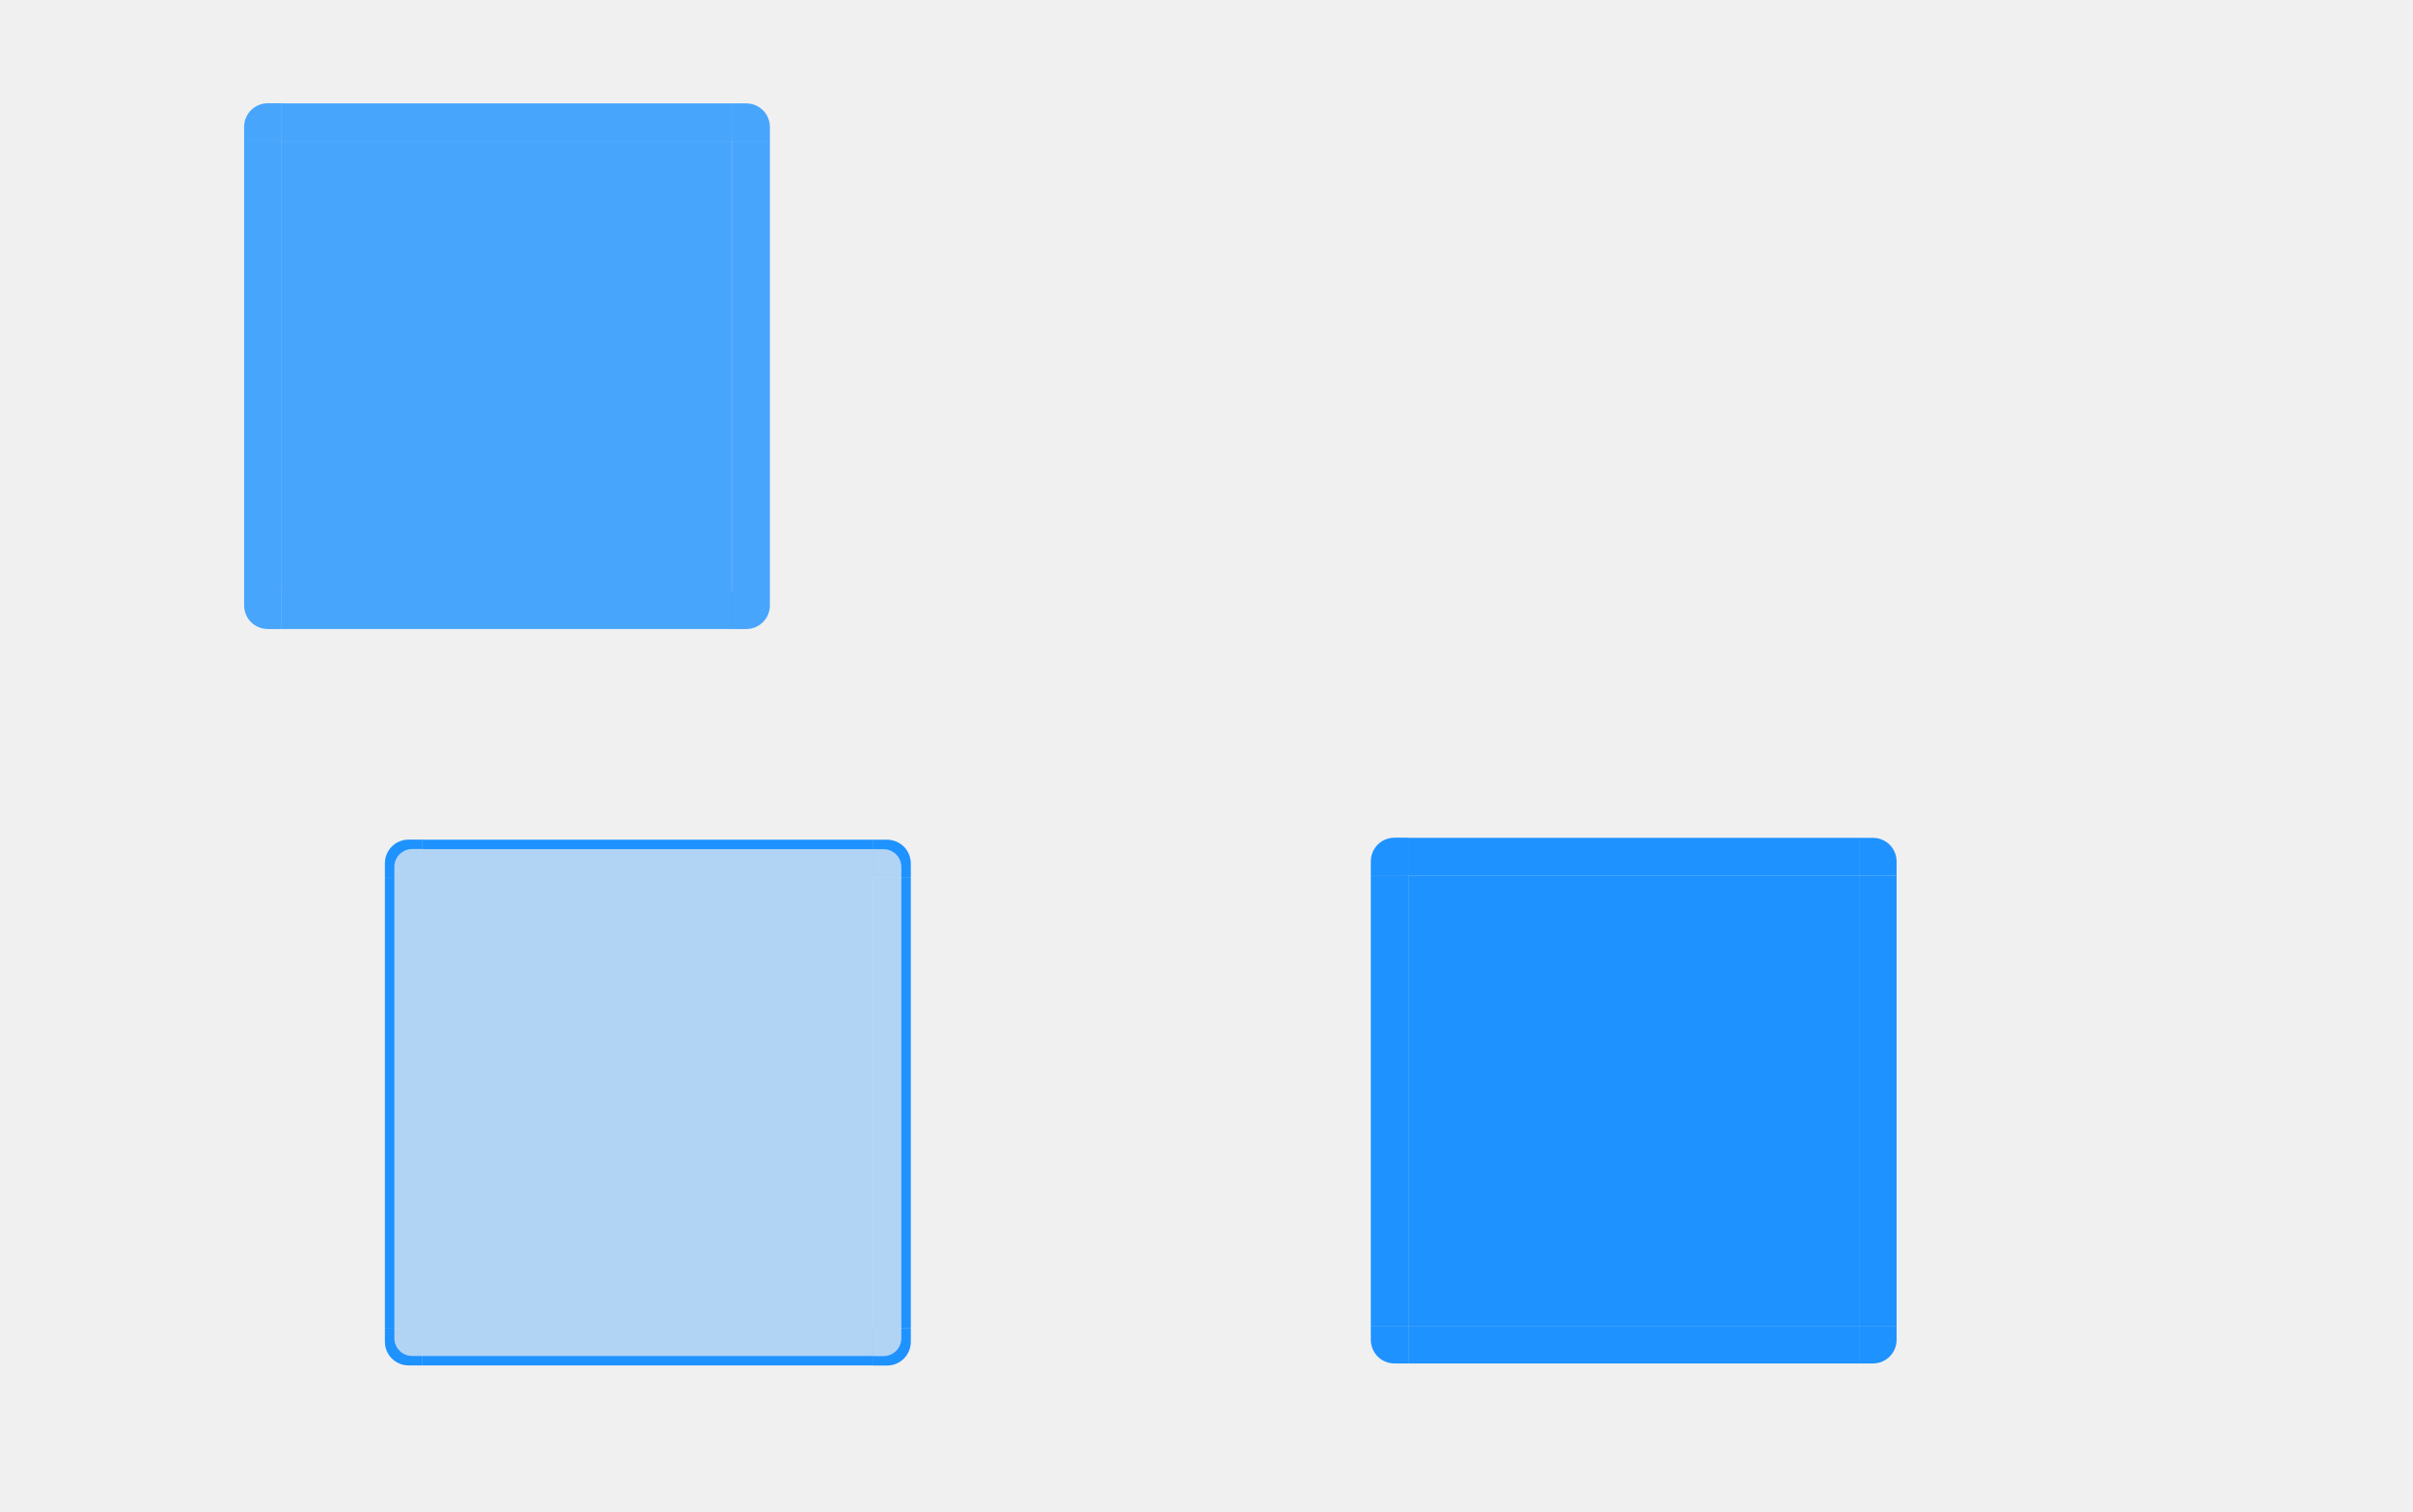
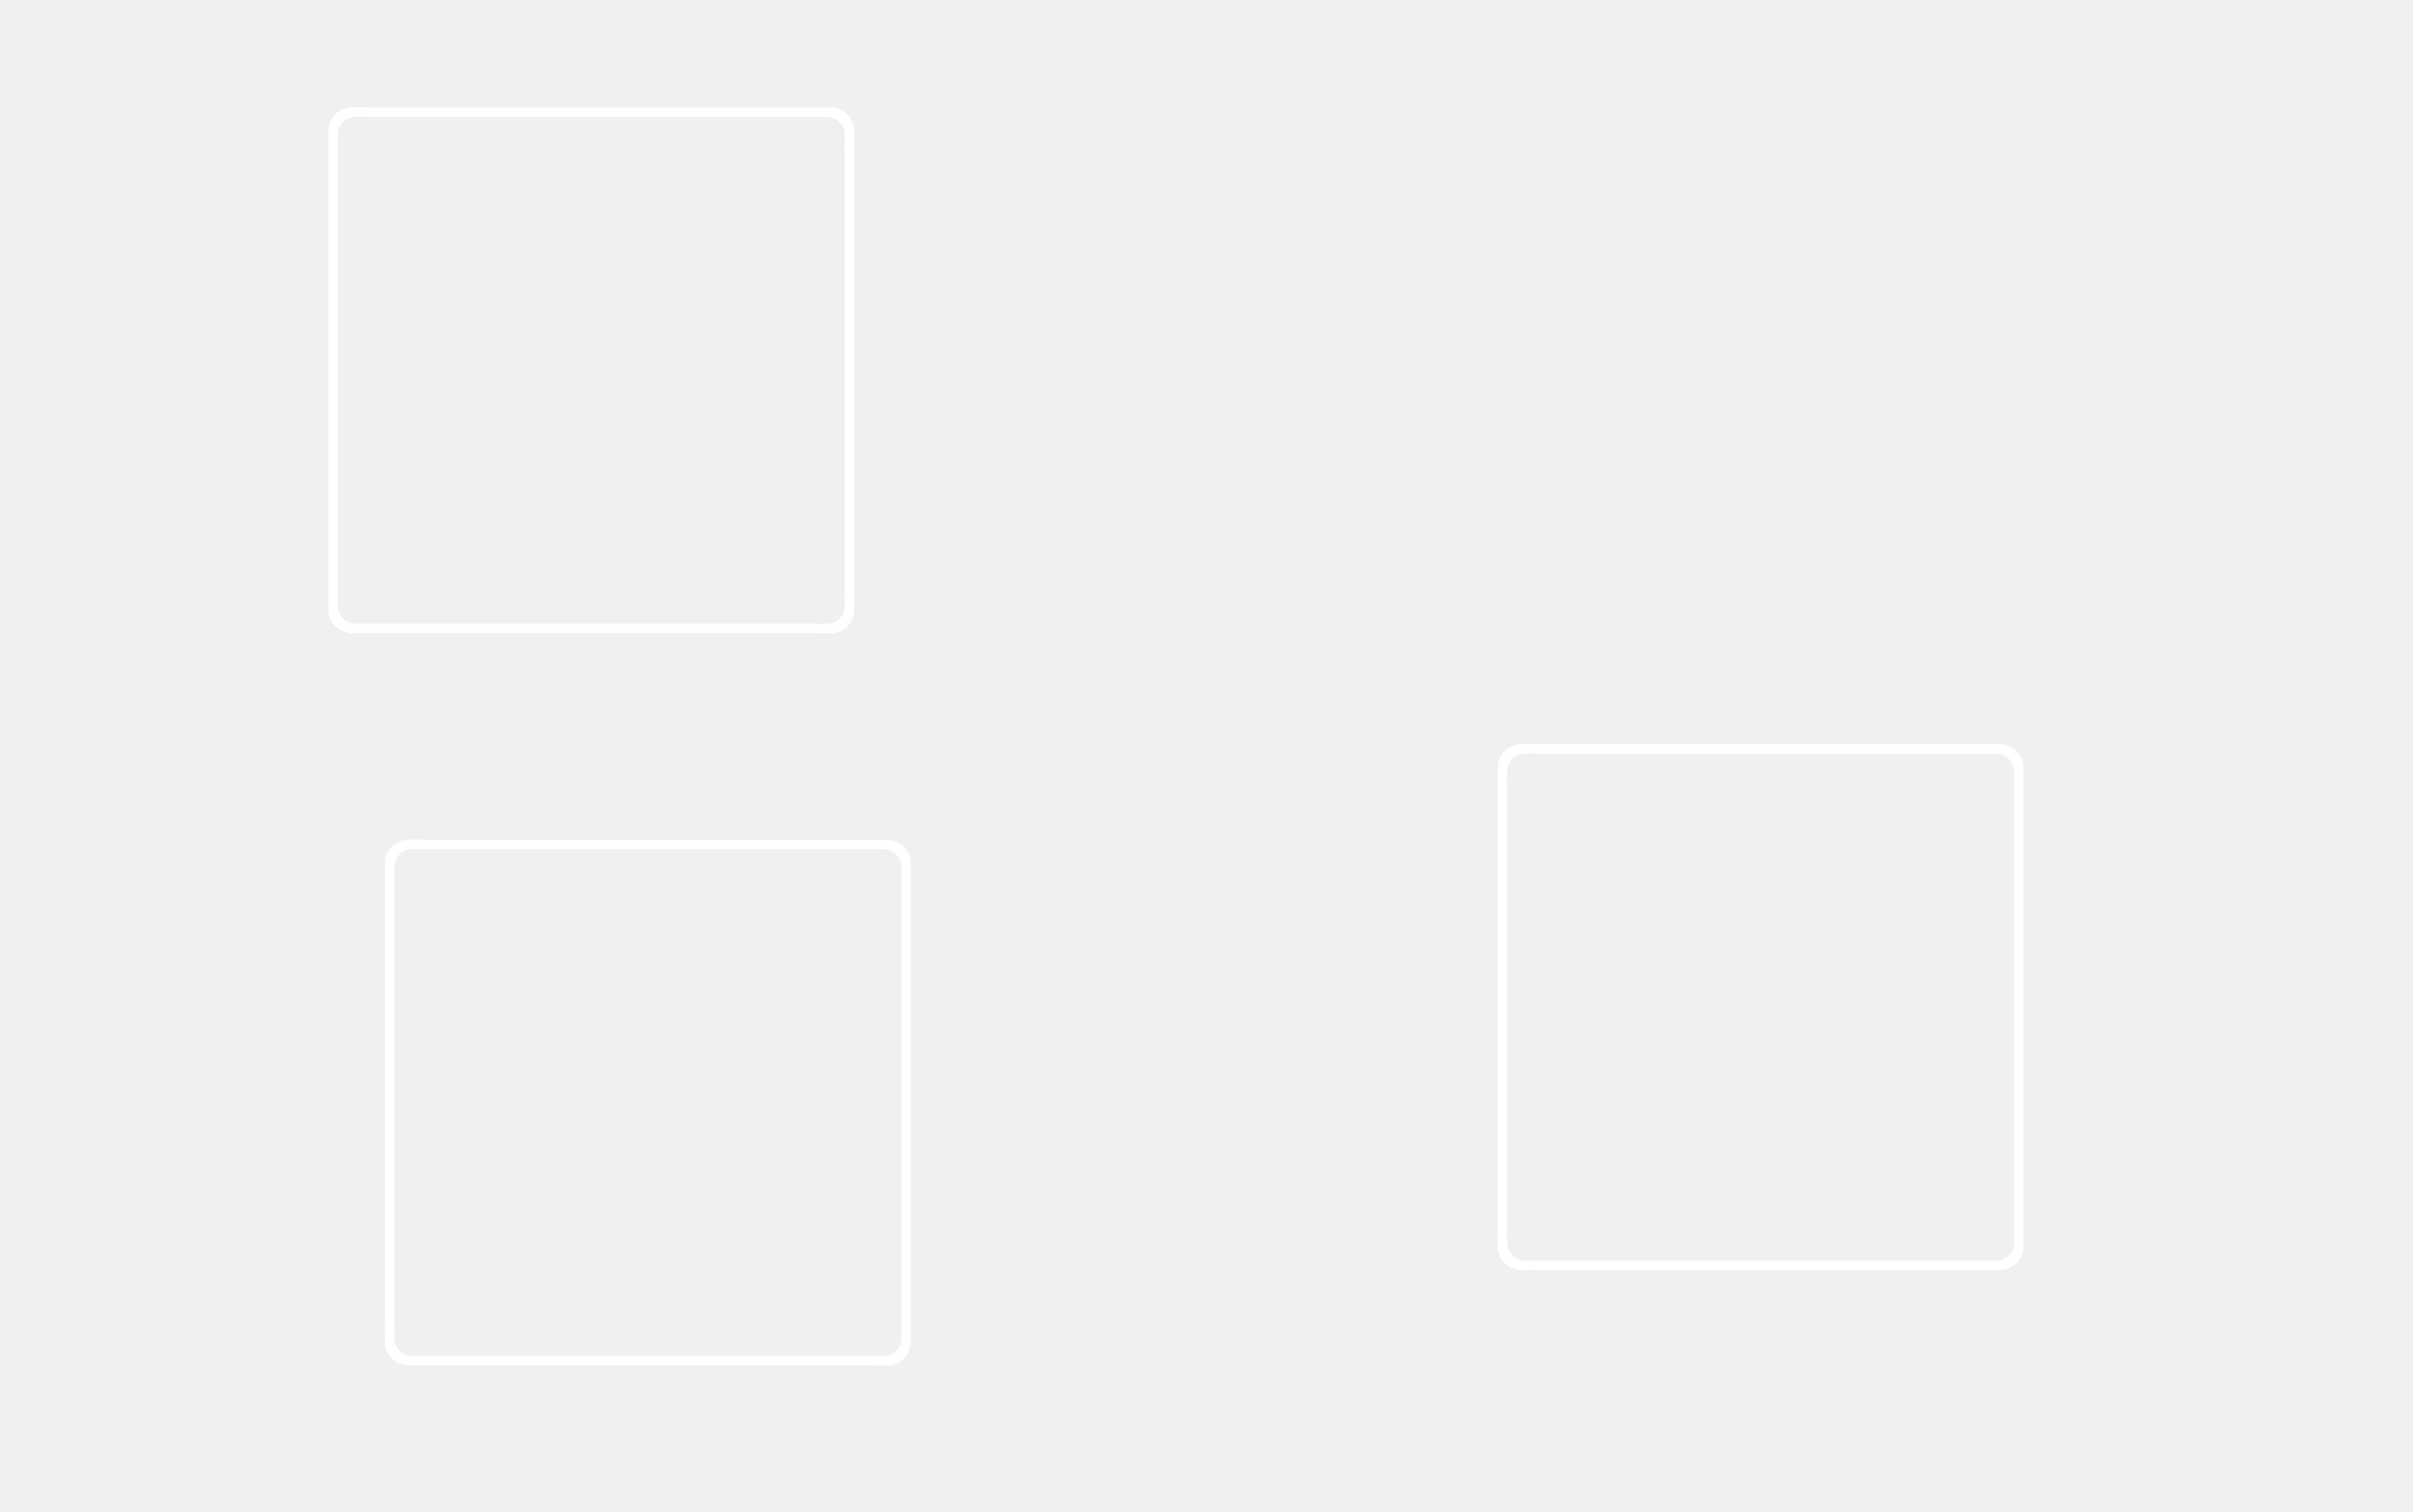
<svg xmlns="http://www.w3.org/2000/svg" xmlns:xlink="http://www.w3.org/1999/xlink" width="257" height="161" id="svg7080" version="1.0">
  <defs id="defs7082">
    <linearGradient id="linearGradient8746">
      <stop id="stop8748" offset="0" style="stop-color:#ffffff;stop-opacity:1;" />
      <stop id="stop8750" offset="1" style="stop-color:#ffffff;stop-opacity:0;" />
    </linearGradient>
    <linearGradient id="linearGradient8734">
      <stop id="stop8736" offset="0" style="stop-color:#ffffff;stop-opacity:1;" />
      <stop id="stop8738" offset="1" style="stop-color:#ffffff;stop-opacity:0;" />
    </linearGradient>
    <radialGradient r="70" fy="229.368" fx="355.285" cy="229.368" cx="355.285" gradientTransform="matrix(1.774717,0,0,1.156665,-709.5758,314.7636)" gradientUnits="userSpaceOnUse" id="radialGradient12915" xlink:href="#linearGradient8734" />
    <radialGradient r="70" fy="222.732" fx="355.059" cy="222.732" cx="355.059" gradientTransform="matrix(1.779609,-6.4399432e-7,0,3.482637,-711.1346,-185.5187)" gradientUnits="userSpaceOnUse" id="radialGradient12922" xlink:href="#linearGradient8734" />
    <radialGradient r="70" fy="236.553" fx="355.266" cy="236.553" cx="355.266" gradientTransform="matrix(1.779609,0,0,1.155838,-711.135,274.5854)" gradientUnits="userSpaceOnUse" id="radialGradient12928" xlink:href="#linearGradient8734" />
    <radialGradient r="70" fy="236.553" fx="355.266" cy="236.553" cx="355.266" gradientTransform="matrix(0.6520708,-6.4204842e-7,0,1.158429,-351.805,274.0136)" gradientUnits="userSpaceOnUse" id="radialGradient12935" xlink:href="#linearGradient8734" />
    <radialGradient r="70" fy="269.55" fx="353.747" cy="269.55" cx="353.747" gradientTransform="matrix(0.6498357,0,0,1.151387,-350.8407,269.1422)" gradientUnits="userSpaceOnUse" id="radialGradient12941" xlink:href="#linearGradient8746" />
    <radialGradient r="70" fy="229.368" fx="355.285" cy="229.368" cx="355.285" gradientTransform="matrix(-1.774717,0,0,1.15509,469.5892,315.1048)" gradientUnits="userSpaceOnUse" id="radialGradient12949" xlink:href="#linearGradient8734" />
    <radialGradient r="70" fy="222.732" fx="355.059" cy="222.732" cx="355.059" gradientTransform="matrix(-1.779609,-6.4399419e-7,0,3.482636,471.1346,-185.5186)" gradientUnits="userSpaceOnUse" id="radialGradient12955" xlink:href="#linearGradient8734" />
    <radialGradient r="70" fy="236.553" fx="355.266" cy="236.553" cx="355.266" gradientTransform="matrix(-1.779609,0,0,1.157687,471.1346,274.1894)" gradientUnits="userSpaceOnUse" id="radialGradient12962" xlink:href="#linearGradient8734" />
    <linearGradient xlink:href="#linearGradient4254-7" id="linearGradient4306" x1="317.917" y1="909.772" x2="317.917" y2="912.772" gradientUnits="userSpaceOnUse" />
    <linearGradient id="linearGradient4254-7">
      <stop style="stop-color:#888888;stop-opacity:1;" offset="0" id="stop4256" />
      <stop style="stop-color:#232323;stop-opacity:1;" offset="1" id="stop4258" />
    </linearGradient>
    <linearGradient id="linearGradient5705">
      <stop style="stop-color:#efefef;stop-opacity:0.936;" offset="0" id="stop5707" />
      <stop style="stop-color:#ededed;stop-opacity:0;" offset="1" id="stop5709" />
    </linearGradient>
    <style id="current-color-scheme" type="text/css">
      .ColorScheme-Text {
        color:#7B7C7E;
      }
      .ColorScheme-Background{
        color:#EFF0F1;
      }
      .ColorScheme-Highlight{
        color:#3DAEE6;
      }
      .ColorScheme-ViewText {
        color:#7B7C7E;
      }
      .ColorScheme-ViewBackground{
        color:#FCFCFC;
      }
      .ColorScheme-ViewHover {
        color:#3DAEE6;
      }
      .ColorScheme-ViewFocus{
        color:#1E92FF;
      }
      .ColorScheme-ButtonText {
        color:#7B7C7E;
      }
      .ColorScheme-ButtonBackground{
        color:#EFF0F1;
      }
      .ColorScheme-ButtonHover {
        color:#3DAEE6;
      }
      .ColorScheme-ButtonFocus{
        color:#1E92FF;
      }</style>
  </defs>
  <g id="layer1" transform="translate(297,-432)">
    <rect style="opacity:0.875;fill:#008000;fill-opacity:1;stroke:none" id="hint-tile-center" width="40" height="40" x="-247.071" y="341.677" />
-     <path id="selected-center" d="m -267,447.016 0,48 48,0 0,-48 -48,0 z" style="opacity:0.8;fill:currentColor;fill-opacity:1;fill-rule:nonzero;stroke:none" class="ColorScheme-ButtonFocus" />
-     <g transform="matrix(1,0,0,3.000983,-457.1429,-2043.387)" id="selected-left">
-       <path id="path4119" d="m 186.143,829.857 0,16 4,0 0,-16 -4,0 z" style="opacity:0.8;fill:currentColor;fill-rule:nonzero;stroke:none" class="ColorScheme-ButtonFocus" />
-     </g>
-     <g transform="translate(-457.1429,-382.8572)" id="selected-topleft">
-       <path style="opacity:0.8;fill:currentColor;fill-opacity:1;fill-rule:nonzero;stroke:none" d="m 186.143,829.857 4,0 0,-4 -1.469,0 c -1.405,0 -2.531,1.116 -2.531,2.531 l 0,1.469 z" id="path4131" class="ColorScheme-ButtonFocus" />
-     </g>
-     <g transform="matrix(0.366577,0,0,1,-336.712,-382.8414)" id="selected-top">
-       <path style="opacity:0.8;fill:currentColor;fill-opacity:1;fill-rule:nonzero;stroke:none" d="m 190.143,825.857 0,4 131,0 0,-4 -131,0 z" id="path4143" class="ColorScheme-ButtonFocus" />
-     </g>
-     <g transform="translate(-540.1428,-382.8414)" id="selected-topright">
-       <path id="path4155" d="m 321.143,825.857 0,4 4,0 0,-1.469 c 0,-1.405 -1.116,-2.531 -2.531,-2.531 l -1.469,0 z" style="opacity:0.8;fill:currentColor;fill-opacity:1;fill-rule:nonzero;stroke:none" class="ColorScheme-ButtonFocus" />
-     </g>
-     <g transform="matrix(1,0,0,3.000002,-540.1428,-2042.557)" id="selected-right">
-       <path style="opacity:0.8;fill:currentColor;fill-opacity:1;fill-rule:nonzero;stroke:none" d="m 325.143,829.857 0,16 -4,0 0,-16 4,0 z" id="path4167" class="ColorScheme-ButtonFocus" />
-     </g>
    <path style="opacity:0.005;fill:#ffffff;fill-opacity:0.078;fill-rule:nonzero;stroke:none" d="m -167,449.016 0,48 48,0 0,-48 -48,0 z" id="normal-center" />
    <g id="normal-bottom" transform="matrix(0.366577,0,0,0.4999975,-236.712,78.07355)" style="opacity:0.005">
      <g id="g4980">
        <path style="opacity:0.823;fill:#ffffff;fill-opacity:0.078;fill-rule:nonzero;stroke:none" d="m 190.127,845.857 0,4 130.984,-0.062 0,-3.938 -130.984,0 z" id="path4983" />
        <path id="path4985" d="m 190.143,849.857 0,1 131,0 0,-1 -131,0 z" style="opacity:0.85;fill:#000000;fill-opacity:0.157;fill-rule:nonzero;stroke:none" />
        <path style="fill:#ffffff;fill-opacity:0.157;fill-rule:nonzero;stroke:none" d="m 190.143,848.857 0,1 131,0 0,-1 z" id="path4987" />
      </g>
      <rect style="opacity:0.521;fill:#ffffff;fill-opacity:0;stroke:none" id="rect4989" width="1" height="2" x="547" y="869" transform="translate(-342.8571,-17.14286)" />
    </g>
    <g id="normal-bottomleft" transform="matrix(0.5714288,0,0,0.4999975,-278.6531,78.07355)" style="opacity:0.005">
      <g id="g4993">
        <path id="path4995" d="m 188.674,850.857 c -1.948,0 -3.531,-1.588 -3.531,-3.531 l 0,-1.469 1,0 0,1.469 c 0,1.405 1.116,2.531 2.531,2.531 l 1.469,0 0,1 -1.469,0 z" style="opacity:0.85;fill:#000000;fill-opacity:0.157;fill-rule:nonzero;stroke:none" />
        <path id="path4997" d="m 190.143,849.857 0,-4 -4,0 0,1.469 c 0,1.405 1.116,2.531 2.531,2.531 l 1.469,0 z" style="opacity:0.823;fill:#ffffff;fill-opacity:0.078;fill-rule:nonzero;stroke:none" />
        <path style="fill:#ffffff;fill-opacity:0.157;stroke:none" d="m 188.743,849.857 c -1.661,0 -2.6,-1.199 -2.6,-2.7 l 0,-1.3 1,0 -0.021,1.294 c -0.021,1.281 0.231,1.706 1.621,1.706 l 1.4,0 0,1 z" id="path4999" />
      </g>
      <rect style="opacity:0.521;fill:#ffffff;fill-opacity:0;stroke:none" id="rect5001" width="2" height="2" x="183.143" y="851.857" />
    </g>
    <g id="normal-left" transform="matrix(0.5714288,0,0,3.000983,-278.6531,-2041.387)" style="opacity:0.005">
      <g id="g5005">
        <path id="path5007" d="m 186.143,829.857 0,16 4,0 0,-16 -4,0 z" style="opacity:0.823;fill:#ffffff;fill-opacity:0.078;fill-rule:nonzero;stroke:none" />
        <path style="opacity:0.85;fill:#000000;fill-opacity:0.157;fill-rule:nonzero;stroke:none" d="m 185.143,829.857 0,16 1,0 0,-16 -1,0 z" id="path5009" />
        <path id="path5011" d="m 186.143,829.857 0,16 1,0 0,-16 -1,0 z" style="fill:#ffffff;fill-opacity:0.157;fill-rule:nonzero;stroke:none" />
      </g>
      <rect style="opacity:0.521;fill:#ffffff;fill-opacity:0;stroke:none" id="rect5013" width="2" height="3" x="183.143" y="834.857" />
    </g>
    <g id="normal-topleft" transform="matrix(0.5714288,0,0,0.5714308,-278.6531,-25.206)" style="opacity:0.005">
      <g id="g5017">
        <path style="opacity:0.823;fill:#ffffff;fill-opacity:0.078;fill-rule:nonzero;stroke:none" d="m 186.143,829.857 4,0 0,-4 -1.469,0 c -1.405,0 -2.531,1.116 -2.531,2.531 l 0,1.469 z" id="path5019" />
        <path style="opacity:0.85;fill:#000000;fill-opacity:0.157;fill-rule:nonzero;stroke:none" d="m 185.143,828.388 c 0,-1.948 1.588,-3.531 3.531,-3.531 l 1.469,0 0,1 -1.469,0 c -1.405,0 -2.531,1.116 -2.531,2.531 l 0,1.469 -1,0 0,-1.469 z" id="path5021" />
        <path id="path5023" d="m 186.143,829.857 1,0 0,-1 c 0,-1.415 0.595,-2 2,-2 l 1,0 0,-1 -1.469,0 c -1.405,0 -2.531,1.116 -2.531,2.531 l 0,1.469 z" style="fill:#ffffff;fill-opacity:0.157;fill-rule:nonzero;stroke:none" />
      </g>
      <rect style="opacity:0.521;fill:#ffffff;fill-opacity:0;stroke:none" id="rect5025" width="2" height="2" x="183.143" y="822.857" />
    </g>
    <g id="normal-top" transform="matrix(0.366577,0,0,0.5714316,-236.712,-25.1909)" style="opacity:0.005">
      <g id="g5029">
        <path style="opacity:0.823;fill:#ffffff;fill-opacity:0.078;fill-rule:nonzero;stroke:none" d="m 190.143,825.857 0,4 131,0 0,-4 -131,0 z" id="path5031" />
        <path id="path5033" d="m 190.143,824.857 0,1 131,0 0,-1 -131,0 z" style="opacity:0.85;fill:#000000;fill-opacity:0.157;fill-rule:nonzero;stroke:none" />
        <path style="fill:#ffffff;fill-opacity:0.157;fill-rule:nonzero;stroke:none" d="m 190.143,825.857 0,1 131,0 0,-1 -131,0 z" id="path5035" />
      </g>
      <rect y="822.857" x="200.143" height="2" width="3" id="rect5037" style="opacity:0.521;fill:#ffffff;fill-opacity:0;stroke:none" />
    </g>
    <g id="normal-topright" transform="matrix(0.5714286,0,0,0.5714316,-302.5102,-25.1909)" style="opacity:0.005">
      <g id="g5041">
        <path id="path5043" d="m 321.143,825.857 0,4 4,0 0,-1.469 c 0,-1.405 -1.116,-2.531 -2.531,-2.531 l -1.469,0 z" style="opacity:0.823;fill:#ffffff;fill-opacity:0.078;fill-rule:nonzero;stroke:none" />
        <path id="path5045" d="m 322.612,824.857 c 1.948,0 3.531,1.588 3.531,3.531 l 0,1.469 -1,0 0,-1.469 c 0,-1.405 -1.116,-2.531 -2.531,-2.531 l -1.469,0 0,-1 1.469,0 z" style="opacity:0.85;fill:#000000;fill-opacity:0.157;fill-rule:nonzero;stroke:none" />
        <path style="fill:#ffffff;fill-opacity:0.157;fill-rule:nonzero;stroke:none" d="m 325.143,829.857 -1,0 0,-1 c 0,-1.415 -0.595,-2 -2,-2 l -1,0 0,-1 1.469,0 c 1.405,0 2.531,1.116 2.531,2.531 z" id="path5047" />
      </g>
      <rect style="opacity:0.521;fill:#ffffff;fill-opacity:0;stroke:none" id="rect5049" width="2" height="2" x="326.143" y="822.857" />
    </g>
    <g id="normal-right" transform="matrix(0.5714286,0,0,3.000002,-302.5102,-2040.557)" style="opacity:0.005">
      <g id="g5053">
        <path style="opacity:0.823;fill:#ffffff;fill-opacity:0.078;fill-rule:nonzero;stroke:none" d="m 325.143,829.857 0,16 -4,0 0,-16 4,0 z" id="path5055" />
        <path id="path5057" d="m 326.143,829.857 0,16 -1,0 0,-16 1,0 z" style="opacity:0.85;fill:#000000;fill-opacity:0.157;fill-rule:nonzero;stroke:none" />
        <path style="fill:#ffffff;fill-opacity:0.157;fill-rule:nonzero;stroke:none" d="m 325.143,829.857 0,16 -1,0 0,-16 1,0 z" id="path5059" />
      </g>
      <rect y="832.857" x="326.143" height="3" width="2" id="rect5061" style="opacity:0.521;fill:#ffffff;fill-opacity:0;stroke:none" />
    </g>
    <g id="normal-bottomright" transform="matrix(0.5714286,0,0,0.4999975,-302.5102,78.07355)" style="opacity:0.005">
      <g id="g5065">
        <g id="g5067">
          <path id="path5071" d="m 325.143,845.857 -4,0 0,4 1.469,0 c 1.405,0 2.531,-1.116 2.531,-2.531 l 0,-1.469 z" style="opacity:0.823;fill:#ffffff;fill-opacity:0.078;fill-rule:nonzero;stroke:none" />
          <path style="fill:#ffffff;fill-opacity:0.157;stroke:none" d="m 322.143,849.857 c 1.597,0 3,-0.575 3,-3 0,-0.943 0,-1 0,-1 l -1,0 c 0,0.887 0,0.286 0,1 0,0.894 -0.317,2 -2,2 l -1,0 0,1 z" id="path5069" />
          <path id="path5073" d="m 326.143,847.326 c 0,1.948 -1.588,3.531 -3.531,3.531 l -1.469,0 0,-1 1.469,0 c 1.405,0 2.531,-1.116 2.531,-2.531 l 0,-1.469 1,0 0,1.469 z" style="opacity:0.852;fill:#000000;fill-opacity:0.157;fill-rule:nonzero;stroke:none" />
        </g>
      </g>
      <rect style="opacity:0.521;fill:#ffffff;fill-opacity:0;stroke:none" id="rect5075" width="2" height="2" x="326.143" y="851.857" />
    </g>
-     <path id="hover-center" d="m -252,525.468 0,48 48,0 0,-48 -48,0 z" style="opacity:0.3;fill:currentColor;fill-opacity:1;fill-rule:nonzero;stroke:none" class="ColorScheme-ButtonFocus" />
+     <path id="hover-center" d="m -252,525.468 0,48 48,0 0,-48 -48,0 z" style="opacity:0.3;fill:#1e92ff;fill-opacity:0;fill-rule:nonzero;stroke:none" class="ColorScheme-ButtonFocus" />
    <g transform="matrix(1,0,0,3.000983,-442.1429,-1964.934)" id="hover-left">
-       <path id="path4119-9" d="m 186.143,829.857 0,16 4,0 0,-16 -4,0 z" style="opacity:0.3;fill:currentColor;fill-rule:nonzero;stroke:none" class="ColorScheme-ButtonFocus" />
-       <path class="ColorScheme-ButtonFocus" style="fill:currentColor;fill-rule:nonzero;stroke:none" d="m 186.143,829.857 0,16 1,0 0,-16 -1,0 z" id="path3175" />
+       <path id="path4119-9" d="m 186.143,829.857 0,16 4,0 0,-16 -4,0 z" style="opacity:0.3;fill:#1e92ff;fill-rule:nonzero;stroke:none;fill-opacity:0" class="ColorScheme-ButtonFocus" />
+       <path class="ColorScheme-ButtonFocus" style="fill:#ffffff;fill-rule:nonzero;stroke:none;fill-opacity:1" d="m 186.143,829.857 0,16 1,0 0,-16 -1,0 z" id="path3175" />
    </g>
    <g transform="translate(-442.1429,-304.3891)" id="hover-topleft">
-       <path class="ColorScheme-ButtonFocus" id="path3133" d="m 186.143,829.857 4,0 0,-4 -1.469,0 c -1.405,0 -2.531,1.116 -2.531,2.531 l 0,1.469 z" style="opacity:0.3;fill:currentColor;fill-opacity:1;fill-rule:nonzero;stroke:none" />
-       <path style="fill:currentColor;fill-opacity:1;fill-rule:nonzero;stroke:none" d="M 43.531,89.438 C 42.126,89.438 41,90.553 41,91.969 l 0,1.469 1,0 0,-1.094 c 0,-1.062 0.852,-1.906 1.906,-1.906 l 1.094,0 0,-1 -1.469,0 z" transform="translate(145.1429,736.4046)" id="path3135" class="ColorScheme-ButtonFocus" />
+       <path class="ColorScheme-ButtonFocus" id="path3133" d="m 186.143,829.857 4,0 0,-4 -1.469,0 c -1.405,0 -2.531,1.116 -2.531,2.531 l 0,1.469 z" style="opacity:0.3;fill:#1e92ff;fill-opacity:0;fill-rule:nonzero;stroke:none" />
+       <path style="fill:#ffffff;fill-opacity:1;fill-rule:nonzero;stroke:none" d="M 43.531,89.438 C 42.126,89.438 41,90.553 41,91.969 l 0,1.469 1,0 0,-1.094 c 0,-1.062 0.852,-1.906 1.906,-1.906 l 1.094,0 0,-1 -1.469,0 z" transform="translate(145.1429,736.4046)" id="path3135" class="ColorScheme-ButtonFocus" />
    </g>
    <g transform="matrix(0.366577,0,0,1,-321.712,-304.3888)" id="hover-top">
-       <path style="opacity:0.3;fill:currentColor;fill-opacity:1;fill-rule:nonzero;stroke:none" d="m 190.143,825.857 0,4 131,0 0,-4 -131,0 z" id="path4143-7" class="ColorScheme-ButtonFocus" />
-       <path class="ColorScheme-ButtonFocus" id="path3131" d="m 190.143,825.857 0,1 131,0 0,-1 -131,0 z" style="fill:currentColor;fill-opacity:1;fill-rule:nonzero;stroke:none" />
+       <path style="opacity:0.3;fill:#1e92ff;fill-opacity:0;fill-rule:nonzero;stroke:none" d="m 190.143,825.857 0,4 131,0 0,-4 -131,0 z" id="path4143-7" class="ColorScheme-ButtonFocus" />
+       <path class="ColorScheme-ButtonFocus" id="path3131" d="m 190.143,825.857 0,1 131,0 0,-1 -131,0 z" style="fill:#ffffff;fill-opacity:1;fill-rule:nonzero;stroke:none" />
    </g>
    <g transform="translate(-525.1428,-304.3888)" id="hover-topright">
-       <path id="path4155-3" d="m 321.143,825.857 0,4 4,0 0,-1.469 c 0,-1.405 -1.116,-2.531 -2.531,-2.531 l -1.469,0 z" style="opacity:0.3;fill:currentColor;fill-opacity:1;fill-rule:nonzero;stroke:none" class="ColorScheme-ButtonFocus" />
-       <path style="fill:currentColor;fill-opacity:1;fill-rule:nonzero;stroke:none" d="m 322.612,825.857 c 1.405,0 2.531,1.116 2.531,2.531 l 0,1.469 -1,0 0,-1.094 c 0,-1.062 -0.852,-1.906 -1.906,-1.906 l -1.094,0 0,-1 1.469,0 z" id="path3135-4" class="ColorScheme-ButtonFocus" />
+       <path id="path4155-3" d="m 321.143,825.857 0,4 4,0 0,-1.469 c 0,-1.405 -1.116,-2.531 -2.531,-2.531 l -1.469,0 z" style="opacity:0.3;fill:#ffffff;fill-opacity:0;fill-rule:nonzero;stroke:none" class="ColorScheme-ButtonFocus" />
+       <path style="fill:#ffffff;fill-opacity:1;fill-rule:nonzero;stroke:none" d="m 322.612,825.857 c 1.405,0 2.531,1.116 2.531,2.531 l 0,1.469 -1,0 0,-1.094 c 0,-1.062 -0.852,-1.906 -1.906,-1.906 l -1.094,0 0,-1 1.469,0 z" id="path3135-4" class="ColorScheme-ButtonFocus" />
    </g>
    <g transform="matrix(1,0,0,3.000002,-525.1428,-1964.104)" id="hover-right">
-       <path style="opacity:0.3;fill:currentColor;fill-opacity:1;fill-rule:nonzero;stroke:none" d="m 325.143,829.857 0,16 -4,0 0,-16 4,0 z" id="path4167-1" class="ColorScheme-ButtonFocus" />
-       <path class="ColorScheme-ButtonFocus" id="path3157" d="m 325.143,829.857 0,16 -1,0 0,-16 1,0 z" style="fill:currentColor;fill-opacity:1;fill-rule:nonzero;stroke:none" />
-     </g>
-     <path id="selected+hover-center" d="m -147,525.263 0,48 48,0 0,-48 -48,0 z" style="fill:currentColor;fill-opacity:1;fill-rule:nonzero;stroke:none" class="ColorScheme-ButtonFocus" />
-     <g transform="matrix(1,0,0,3.000983,-337.1429,-1965.139)" id="selected+hover-left">
-       <path id="path4119-9-6" d="m 186.143,829.857 0,16 4,0 0,-16 -4,0 z" style="fill:currentColor;fill-rule:nonzero;stroke:none" class="ColorScheme-ButtonFocus" />
-     </g>
-     <g transform="translate(-337.1429,-304.6097)" id="selected+hover-topleft">
-       <path style="fill:currentColor;fill-opacity:1;fill-rule:nonzero;stroke:none" d="m 186.143,829.857 4,0 0,-4 -1.469,0 c -1.405,0 -2.531,1.116 -2.531,2.531 l 0,1.469 z" id="path4131-9-7" class="ColorScheme-ButtonFocus" />
-     </g>
-     <g transform="matrix(0.366577,0,0,1,-216.712,-304.5939)" id="selected+hover-top">
-       <path style="fill:currentColor;fill-opacity:1;fill-rule:nonzero;stroke:none" d="m 190.143,825.857 0,4 131,0 0,-4 -131,0 z" id="path4143-7-8" class="ColorScheme-ButtonFocus" />
-     </g>
-     <g transform="translate(-420.1429,-304.5939)" id="selected+hover-topright">
-       <path id="path4155-3-0" d="m 321.143,825.857 0,4 4,0 0,-1.469 c 0,-1.405 -1.116,-2.531 -2.531,-2.531 l -1.469,0 z" style="fill:currentColor;fill-opacity:1;fill-rule:nonzero;stroke:none" class="ColorScheme-ButtonFocus" />
-     </g>
-     <g transform="matrix(1,0,0,3.000002,-420.1429,-1964.31)" id="selected+hover-right">
-       <path style="fill:currentColor;fill-opacity:1;fill-rule:nonzero;stroke:none" d="m 325.143,829.857 0,16 -4,0 0,-16 4,0 z" id="path4167-1-9" class="ColorScheme-ButtonFocus" />
-     </g>
-     <g transform="matrix(-1,0,0,-1,-28.85715,1324.873)" id="selected-bottomright">
-       <path style="opacity:0.8;fill:currentColor;fill-opacity:1;fill-rule:nonzero;stroke:none" d="m 186.143,829.857 4,0 0,-4 -1.469,0 c -1.405,0 -2.531,1.116 -2.531,2.531 l 0,1.469 z" id="path4131-3" class="ColorScheme-ButtonFocus" />
-     </g>
-     <g transform="matrix(-0.366577,0,0,-1,-149.2764,1324.873)" id="selected-bottom">
-       <path style="opacity:0.8;fill:currentColor;fill-opacity:1;fill-rule:nonzero;stroke:none" d="m 190.143,825.857 0,4 131,0 0,-4 -131,0 z" id="path4143-6" class="ColorScheme-ButtonFocus" />
-     </g>
-     <g transform="matrix(-1,0,0,-1,54.14285,1324.873)" id="selected-bottomleft">
-       <path id="path4155-5" d="m 321.143,825.857 0,4 4,0 0,-1.469 c 0,-1.405 -1.116,-2.531 -2.531,-2.531 l -1.469,0 z" style="opacity:0.8;fill:currentColor;fill-opacity:1;fill-rule:nonzero;stroke:none" class="ColorScheme-ButtonFocus" />
+       <path style="opacity:0.3;fill:#1e92ff;fill-opacity:0;fill-rule:nonzero;stroke:none" d="m 325.143,829.857 0,16 -4,0 0,-16 4,0 z" id="path4167-1" class="ColorScheme-ButtonFocus" />
+       <path class="ColorScheme-ButtonFocus" id="path3157" d="m 325.143,829.857 0,16 -1,0 0,-16 1,0 z" style="fill:#ffffff;fill-opacity:1;fill-rule:nonzero;stroke:none" />
    </g>
    <g transform="matrix(-1,0,0,-1,-13.85714,1403.325)" id="hover-bottomright">
-       <path class="ColorScheme-ButtonFocus" id="path3133-3" d="m 186.143,829.857 4,0 0,-4 -1.469,0 c -1.405,0 -2.531,1.116 -2.531,2.531 l 0,1.469 z" style="opacity:0.3;fill:currentColor;fill-opacity:1;fill-rule:nonzero;stroke:none" />
-       <path style="fill:currentColor;fill-opacity:1;fill-rule:nonzero;stroke:none" d="M 43.531,89.438 C 42.126,89.438 41,90.553 41,91.969 l 0,1.469 1,0 0,-1.094 c 0,-1.062 0.852,-1.906 1.906,-1.906 l 1.094,0 0,-1 -1.469,0 z" transform="translate(145.1429,736.4046)" id="path3135-6" class="ColorScheme-ButtonFocus" />
+       <path class="ColorScheme-ButtonFocus" id="path3133-3" d="m 186.143,829.857 4,0 0,-4 -1.469,0 c -1.405,0 -2.531,1.116 -2.531,2.531 l 0,1.469 z" style="opacity:0.3;fill:#1e92ff;fill-opacity:0;fill-rule:nonzero;stroke:none" />
+       <path style="fill:#ffffff;fill-opacity:1;fill-rule:nonzero;stroke:none" d="M 43.531,89.438 C 42.126,89.438 41,90.553 41,91.969 l 0,1.469 1,0 0,-1.094 c 0,-1.062 0.852,-1.906 1.906,-1.906 l 1.094,0 0,-1 -1.469,0 z" transform="translate(145.1429,736.4046)" id="path3135-6" class="ColorScheme-ButtonFocus" />
    </g>
    <g transform="matrix(-0.366577,0,0,-1,-134.2764,1403.326)" id="hover-bottom">
-       <path style="opacity:0.3;fill:currentColor;fill-opacity:1;fill-rule:nonzero;stroke:none" d="m 190.143,825.857 0,4 131,0 0,-4 -131,0 z" id="path4143-7-6" class="ColorScheme-ButtonFocus" />
-       <path class="ColorScheme-ButtonFocus" id="path3131-8" d="m 190.143,825.857 0,1 131,0 0,-1 -131,0 z" style="fill:currentColor;fill-opacity:1;fill-rule:nonzero;stroke:none" />
+       <path style="opacity:0.3;fill:#1e92ff;fill-opacity:0;fill-rule:nonzero;stroke:none" d="m 190.143,825.857 0,4 131,0 0,-4 -131,0 z" id="path4143-7-6" class="ColorScheme-ButtonFocus" />
+       <path class="ColorScheme-ButtonFocus" id="path3131-8" d="m 190.143,825.857 0,1 131,0 0,-1 -131,0 z" style="fill:#ffffff;fill-opacity:1;fill-rule:nonzero;stroke:none" />
    </g>
    <g transform="matrix(-1,0,0,-1,69.14285,1403.325)" id="hover-bottomleft">
-       <path id="path4155-3-03" d="m 321.143,825.857 0,4 4,0 0,-1.469 c 0,-1.405 -1.116,-2.531 -2.531,-2.531 l -1.469,0 z" style="opacity:0.3;fill:currentColor;fill-opacity:1;fill-rule:nonzero;stroke:none" class="ColorScheme-ButtonFocus" />
-       <path style="fill:currentColor;fill-opacity:1;fill-rule:nonzero;stroke:none" d="m 322.612,825.857 c 1.405,0 2.531,1.116 2.531,2.531 l 0,1.469 -1,0 0,-1.094 c 0,-1.062 -0.852,-1.906 -1.906,-1.906 l -1.094,0 0,-1 1.469,0 z" id="path3135-4-1" class="ColorScheme-ButtonFocus" />
-     </g>
-     <g transform="matrix(-1,0,0,-1,91.14286,1403.12)" id="selected+hover-bottomright">
-       <path style="fill:currentColor;fill-opacity:1;fill-rule:nonzero;stroke:none" d="m 186.143,829.857 4,0 0,-4 -1.469,0 c -1.405,0 -2.531,1.116 -2.531,2.531 l 0,1.469 z" id="path4131-9-7-7" class="ColorScheme-ButtonFocus" />
-     </g>
-     <g transform="matrix(-0.366577,0,0,-1,-29.2764,1403.12)" id="selected+hover-bottom">
-       <path style="fill:currentColor;fill-opacity:1;fill-rule:nonzero;stroke:none" d="m 190.143,825.857 0,4 131,0 0,-4 -131,0 z" id="path4143-7-8-4" class="ColorScheme-ButtonFocus" />
-     </g>
-     <g transform="matrix(-1,0,0,-1,174.1429,1403.12)" id="selected+hover-bottomleft">
-       <path id="path4155-3-0-0" d="m 321.143,825.857 0,4 4,0 0,-1.469 c 0,-1.405 -1.116,-2.531 -2.531,-2.531 l -1.469,0 z" style="fill:currentColor;fill-opacity:1;fill-rule:nonzero;stroke:none" class="ColorScheme-ButtonFocus" />
+       <path id="path4155-3-03" d="m 321.143,825.857 0,4 4,0 0,-1.469 c 0,-1.405 -1.116,-2.531 -2.531,-2.531 l -1.469,0 z" style="opacity:0.3;fill:#1e92ff;fill-opacity:0;fill-rule:nonzero;stroke:none" class="ColorScheme-ButtonFocus" />
+       <path style="fill:#ffffff;fill-opacity:1;fill-rule:nonzero;stroke:none" d="m 322.612,825.857 c 1.405,0 2.531,1.116 2.531,2.531 l 0,1.469 -1,0 0,-1.094 c 0,-1.062 -0.852,-1.906 -1.906,-1.906 l -1.094,0 0,-1 1.469,0 z" id="path3135-4-1" class="ColorScheme-ButtonFocus" />
+     </g>
+     <path id="hover-center-3" d="m -133.485,515.296 v 48 h 48 v -48 z" style="color:#1e92ff;opacity:0.3;fill:#1e92ff;fill-opacity:0;fill-rule:nonzero;stroke:none" class="ColorScheme-ButtonFocus" />
+     <g transform="matrix(1,0,0,3.000983,-323.628,-1975.106)" id="selected+hover-left">
+       <path id="path4119-9-7" d="m 186.143,829.857 v 16 h 4 v -16 z" style="color:#1e92ff;opacity:0.3;fill:#1e92ff;fill-opacity:0;fill-rule:nonzero;stroke:none" class="ColorScheme-ButtonFocus" />
+       <path class="ColorScheme-ButtonFocus" style="color:#1e92ff;fill:#ffffff;fill-opacity:1;fill-rule:nonzero;stroke:none" d="m 186.143,829.857 v 16 h 1 v -16 z" id="path3175-8" />
+     </g>
+     <g transform="translate(-323.628,-314.5612)" id="selected+hover-topleft">
+       <path class="ColorScheme-ButtonFocus" id="path3133-8" d="m 186.143,829.857 h 4 v -4 h -1.469 c -1.405,0 -2.531,1.116 -2.531,2.531 z" style="color:#1e92ff;opacity:0.3;fill:#1e92ff;fill-opacity:0;fill-rule:nonzero;stroke:none" />
+       <path style="color:#1e92ff;fill:#ffffff;fill-opacity:1;fill-rule:nonzero;stroke:none" d="M 43.531,89.438 C 42.126,89.438 41,90.553 41,91.969 v 1.469 h 1 v -1.094 c 0,-1.062 0.852,-1.906 1.906,-1.906 H 45 v -1 z" transform="translate(145.1429,736.4046)" id="path3135-8" class="ColorScheme-ButtonFocus" />
+     </g>
+     <g transform="matrix(0.366577,0,0,1,-203.1971,-314.5609)" id="selected+hover-top">
+       <path style="color:#1e92ff;opacity:0.3;fill:#1e92ff;fill-opacity:0;fill-rule:nonzero;stroke:none" d="m 190.143,825.857 v 4 h 131 v -4 z" id="path4143-7-3" class="ColorScheme-ButtonFocus" />
+       <path class="ColorScheme-ButtonFocus" id="path3131-1" d="m 190.143,825.857 v 1 h 131 v -1 z" style="color:#1e92ff;fill:#ffffff;fill-opacity:1;fill-rule:nonzero;stroke:none" />
+     </g>
+     <g transform="translate(-406.628,-314.5609)" id="selected+hover-topright">
+       <path id="path4155-3-9" d="m 321.143,825.857 v 4 h 4 v -1.469 c 0,-1.405 -1.116,-2.531 -2.531,-2.531 z" style="color:#1e92ff;opacity:0.3;fill:#ffffff;fill-opacity:0;fill-rule:nonzero;stroke:none" class="ColorScheme-ButtonFocus" />
+       <path style="color:#1e92ff;fill:#ffffff;fill-opacity:1;fill-rule:nonzero;stroke:none" d="m 322.612,825.857 c 1.405,0 2.531,1.116 2.531,2.531 v 1.469 h -1 v -1.094 c 0,-1.062 -0.852,-1.906 -1.906,-1.906 h -1.094 v -1 z" id="path3135-4-2" class="ColorScheme-ButtonFocus" />
+     </g>
+     <g transform="matrix(1,0,0,3.000002,-406.628,-1974.276)" id="selected+hover-right">
+       <path style="color:#1e92ff;opacity:0.3;fill:#1e92ff;fill-opacity:0;fill-rule:nonzero;stroke:none" d="m 325.143,829.857 v 16 h -4 v -16 z" id="path4167-1-6" class="ColorScheme-ButtonFocus" />
+       <path class="ColorScheme-ButtonFocus" id="path3157-8" d="m 325.143,829.857 v 16 h -1 v -16 z" style="color:#1e92ff;fill:#ffffff;fill-opacity:1;fill-rule:nonzero;stroke:none" />
+     </g>
+     <g transform="rotate(180,52.32887,696.5767)" id="selected+hover-bottomright">
+       <path class="ColorScheme-ButtonFocus" id="path3133-3-2" d="m 186.143,829.857 h 4 v -4 h -1.469 c -1.405,0 -2.531,1.116 -2.531,2.531 z" style="color:#1e92ff;opacity:0.3;fill:#1e92ff;fill-opacity:0;fill-rule:nonzero;stroke:none" />
+       <path style="color:#1e92ff;fill:#ffffff;fill-opacity:1;fill-rule:nonzero;stroke:none" d="M 43.531,89.438 C 42.126,89.438 41,90.553 41,91.969 v 1.469 h 1 v -1.094 c 0,-1.062 0.852,-1.906 1.906,-1.906 H 45 v -1 z" transform="translate(145.1429,736.4046)" id="path3135-6-6" class="ColorScheme-ButtonFocus" />
+     </g>
+     <g transform="matrix(-0.366577,0,0,-1,-15.76151,1393.154)" id="selected+hover-bottom">
+       <path style="color:#1e92ff;opacity:0.3;fill:#1e92ff;fill-opacity:0;fill-rule:nonzero;stroke:none" d="m 190.143,825.857 v 4 h 131 v -4 z" id="path4143-7-6-4" class="ColorScheme-ButtonFocus" />
+       <path class="ColorScheme-ButtonFocus" id="path3131-8-9" d="m 190.143,825.857 v 1 h 131 v -1 z" style="color:#1e92ff;fill:#ffffff;fill-opacity:1;fill-rule:nonzero;stroke:none" />
+     </g>
+     <g transform="rotate(180,93.82887,696.5767)" id="selected+hover-bottomleft">
+       <path id="path4155-3-03-0" d="m 321.143,825.857 v 4 h 4 v -1.469 c 0,-1.405 -1.116,-2.531 -2.531,-2.531 z" style="color:#1e92ff;opacity:0.3;fill:#1e92ff;fill-opacity:0;fill-rule:nonzero;stroke:none" class="ColorScheme-ButtonFocus" />
+       <path style="color:#1e92ff;fill:#ffffff;fill-opacity:1;fill-rule:nonzero;stroke:none" d="m 322.612,825.857 c 1.405,0 2.531,1.116 2.531,2.531 v 1.469 h -1 v -1.094 c 0,-1.062 -0.852,-1.906 -1.906,-1.906 h -1.094 v -1 z" id="path3135-4-1-4" class="ColorScheme-ButtonFocus" />
+     </g>
+     <path id="hover-center-3-9" d="m -258.023,447.45 v 48 h 48 v -48 z" style="color:#1e92ff;opacity:0.3;fill:#1e92ff;fill-opacity:0;fill-rule:nonzero;stroke:none" class="ColorScheme-ButtonFocus" />
+     <g transform="matrix(1,0,0,3.000983,-448.1659,-2042.952)" id="selected-left">
+       <path id="path4119-9-7-7" d="m 186.143,829.857 v 16 h 4 v -16 z" style="color:#1e92ff;opacity:0.3;fill:#1e92ff;fill-opacity:0;fill-rule:nonzero;stroke:none" class="ColorScheme-ButtonFocus" />
+       <path class="ColorScheme-ButtonFocus" style="color:#1e92ff;fill:#ffffff;fill-opacity:1;fill-rule:nonzero;stroke:none" d="m 186.143,829.857 v 16 h 1 v -16 z" id="path3175-8-6" />
+     </g>
+     <g transform="translate(-448.1659,-382.4073)" id="selected-topleft">
+       <path class="ColorScheme-ButtonFocus" id="path3133-8-3" d="m 186.143,829.857 h 4 v -4 h -1.469 c -1.405,0 -2.531,1.116 -2.531,2.531 z" style="color:#1e92ff;opacity:0.3;fill:#1e92ff;fill-opacity:0;fill-rule:nonzero;stroke:none" />
+       <path style="color:#1e92ff;fill:#ffffff;fill-opacity:1;fill-rule:nonzero;stroke:none" d="M 43.531,89.438 C 42.126,89.438 41,90.553 41,91.969 v 1.469 h 1 v -1.094 c 0,-1.062 0.852,-1.906 1.906,-1.906 H 45 v -1 z" transform="translate(145.1429,736.4046)" id="path3135-8-6" class="ColorScheme-ButtonFocus" />
+     </g>
+     <g transform="matrix(0.366577,0,0,1,-327.7351,-382.407)" id="selected-top">
+       <path style="color:#1e92ff;opacity:0.3;fill:#1e92ff;fill-opacity:0;fill-rule:nonzero;stroke:none" d="m 190.143,825.857 v 4 h 131 v -4 z" id="path4143-7-3-6" class="ColorScheme-ButtonFocus" />
+       <path class="ColorScheme-ButtonFocus" id="path3131-1-3" d="m 190.143,825.857 v 1 h 131 v -1 z" style="color:#1e92ff;fill:#ffffff;fill-opacity:1;fill-rule:nonzero;stroke:none" />
+     </g>
+     <g transform="translate(-531.1659,-382.407)" id="selected-topright">
+       <path id="path4155-3-9-4" d="m 321.143,825.857 v 4 h 4 v -1.469 c 0,-1.405 -1.116,-2.531 -2.531,-2.531 z" style="color:#1e92ff;opacity:0.3;fill:#ffffff;fill-opacity:0;fill-rule:nonzero;stroke:none" class="ColorScheme-ButtonFocus" />
+       <path style="color:#1e92ff;fill:#ffffff;fill-opacity:1;fill-rule:nonzero;stroke:none" d="m 322.612,825.857 c 1.405,0 2.531,1.116 2.531,2.531 v 1.469 h -1 v -1.094 c 0,-1.062 -0.852,-1.906 -1.906,-1.906 h -1.094 v -1 z" id="path3135-4-2-8" class="ColorScheme-ButtonFocus" />
+     </g>
+     <g transform="matrix(1,0,0,3.000002,-531.1659,-2042.123)" id="selected-right">
+       <path style="color:#1e92ff;opacity:0.3;fill:#1e92ff;fill-opacity:0;fill-rule:nonzero;stroke:none" d="m 325.143,829.857 v 16 h -4 v -16 z" id="path4167-1-6-2" class="ColorScheme-ButtonFocus" />
+       <path class="ColorScheme-ButtonFocus" id="path3157-8-9" d="m 325.143,829.857 v 16 h -1 v -16 z" style="color:#1e92ff;fill:#ffffff;fill-opacity:1;fill-rule:nonzero;stroke:none" />
+     </g>
+     <g transform="rotate(180,-9.940098,662.6537)" id="selected-bottomright">
+       <path class="ColorScheme-ButtonFocus" id="path3133-3-2-9" d="m 186.143,829.857 h 4 v -4 h -1.469 c -1.405,0 -2.531,1.116 -2.531,2.531 z" style="color:#1e92ff;opacity:0.3;fill:#1e92ff;fill-opacity:0;fill-rule:nonzero;stroke:none" />
+       <path style="color:#1e92ff;fill:#ffffff;fill-opacity:1;fill-rule:nonzero;stroke:none" d="M 43.531,89.438 C 42.126,89.438 41,90.553 41,91.969 v 1.469 h 1 v -1.094 c 0,-1.062 0.852,-1.906 1.906,-1.906 H 45 v -1 z" transform="translate(145.1429,736.4046)" id="path3135-6-6-0" class="ColorScheme-ButtonFocus" />
+     </g>
+     <g transform="matrix(-0.366577,0,0,-1,-140.2995,1325.307)" id="selected-bottom">
+       <path style="color:#1e92ff;opacity:0.3;fill:#1e92ff;fill-opacity:0;fill-rule:nonzero;stroke:none" d="m 190.143,825.857 v 4 h 131 v -4 z" id="path4143-7-6-4-8" class="ColorScheme-ButtonFocus" />
+       <path class="ColorScheme-ButtonFocus" id="path3131-8-9-5" d="m 190.143,825.857 v 1 h 131 v -1 z" style="color:#1e92ff;fill:#ffffff;fill-opacity:1;fill-rule:nonzero;stroke:none" />
+     </g>
+     <g transform="rotate(180,31.5599,662.6536)" id="selected-bottomleft">
+       <path id="path4155-3-03-0-9" d="m 321.143,825.857 v 4 h 4 v -1.469 c 0,-1.405 -1.116,-2.531 -2.531,-2.531 z" style="color:#1e92ff;opacity:0.3;fill:#1e92ff;fill-opacity:0;fill-rule:nonzero;stroke:none" class="ColorScheme-ButtonFocus" />
+       <path style="color:#1e92ff;fill:#ffffff;fill-opacity:1;fill-rule:nonzero;stroke:none" d="m 322.612,825.857 c 1.405,0 2.531,1.116 2.531,2.531 v 1.469 h -1 v -1.094 c 0,-1.062 -0.852,-1.906 -1.906,-1.906 h -1.094 v -1 z" id="path3135-4-1-4-6" class="ColorScheme-ButtonFocus" />
    </g>
  </g>
</svg>
